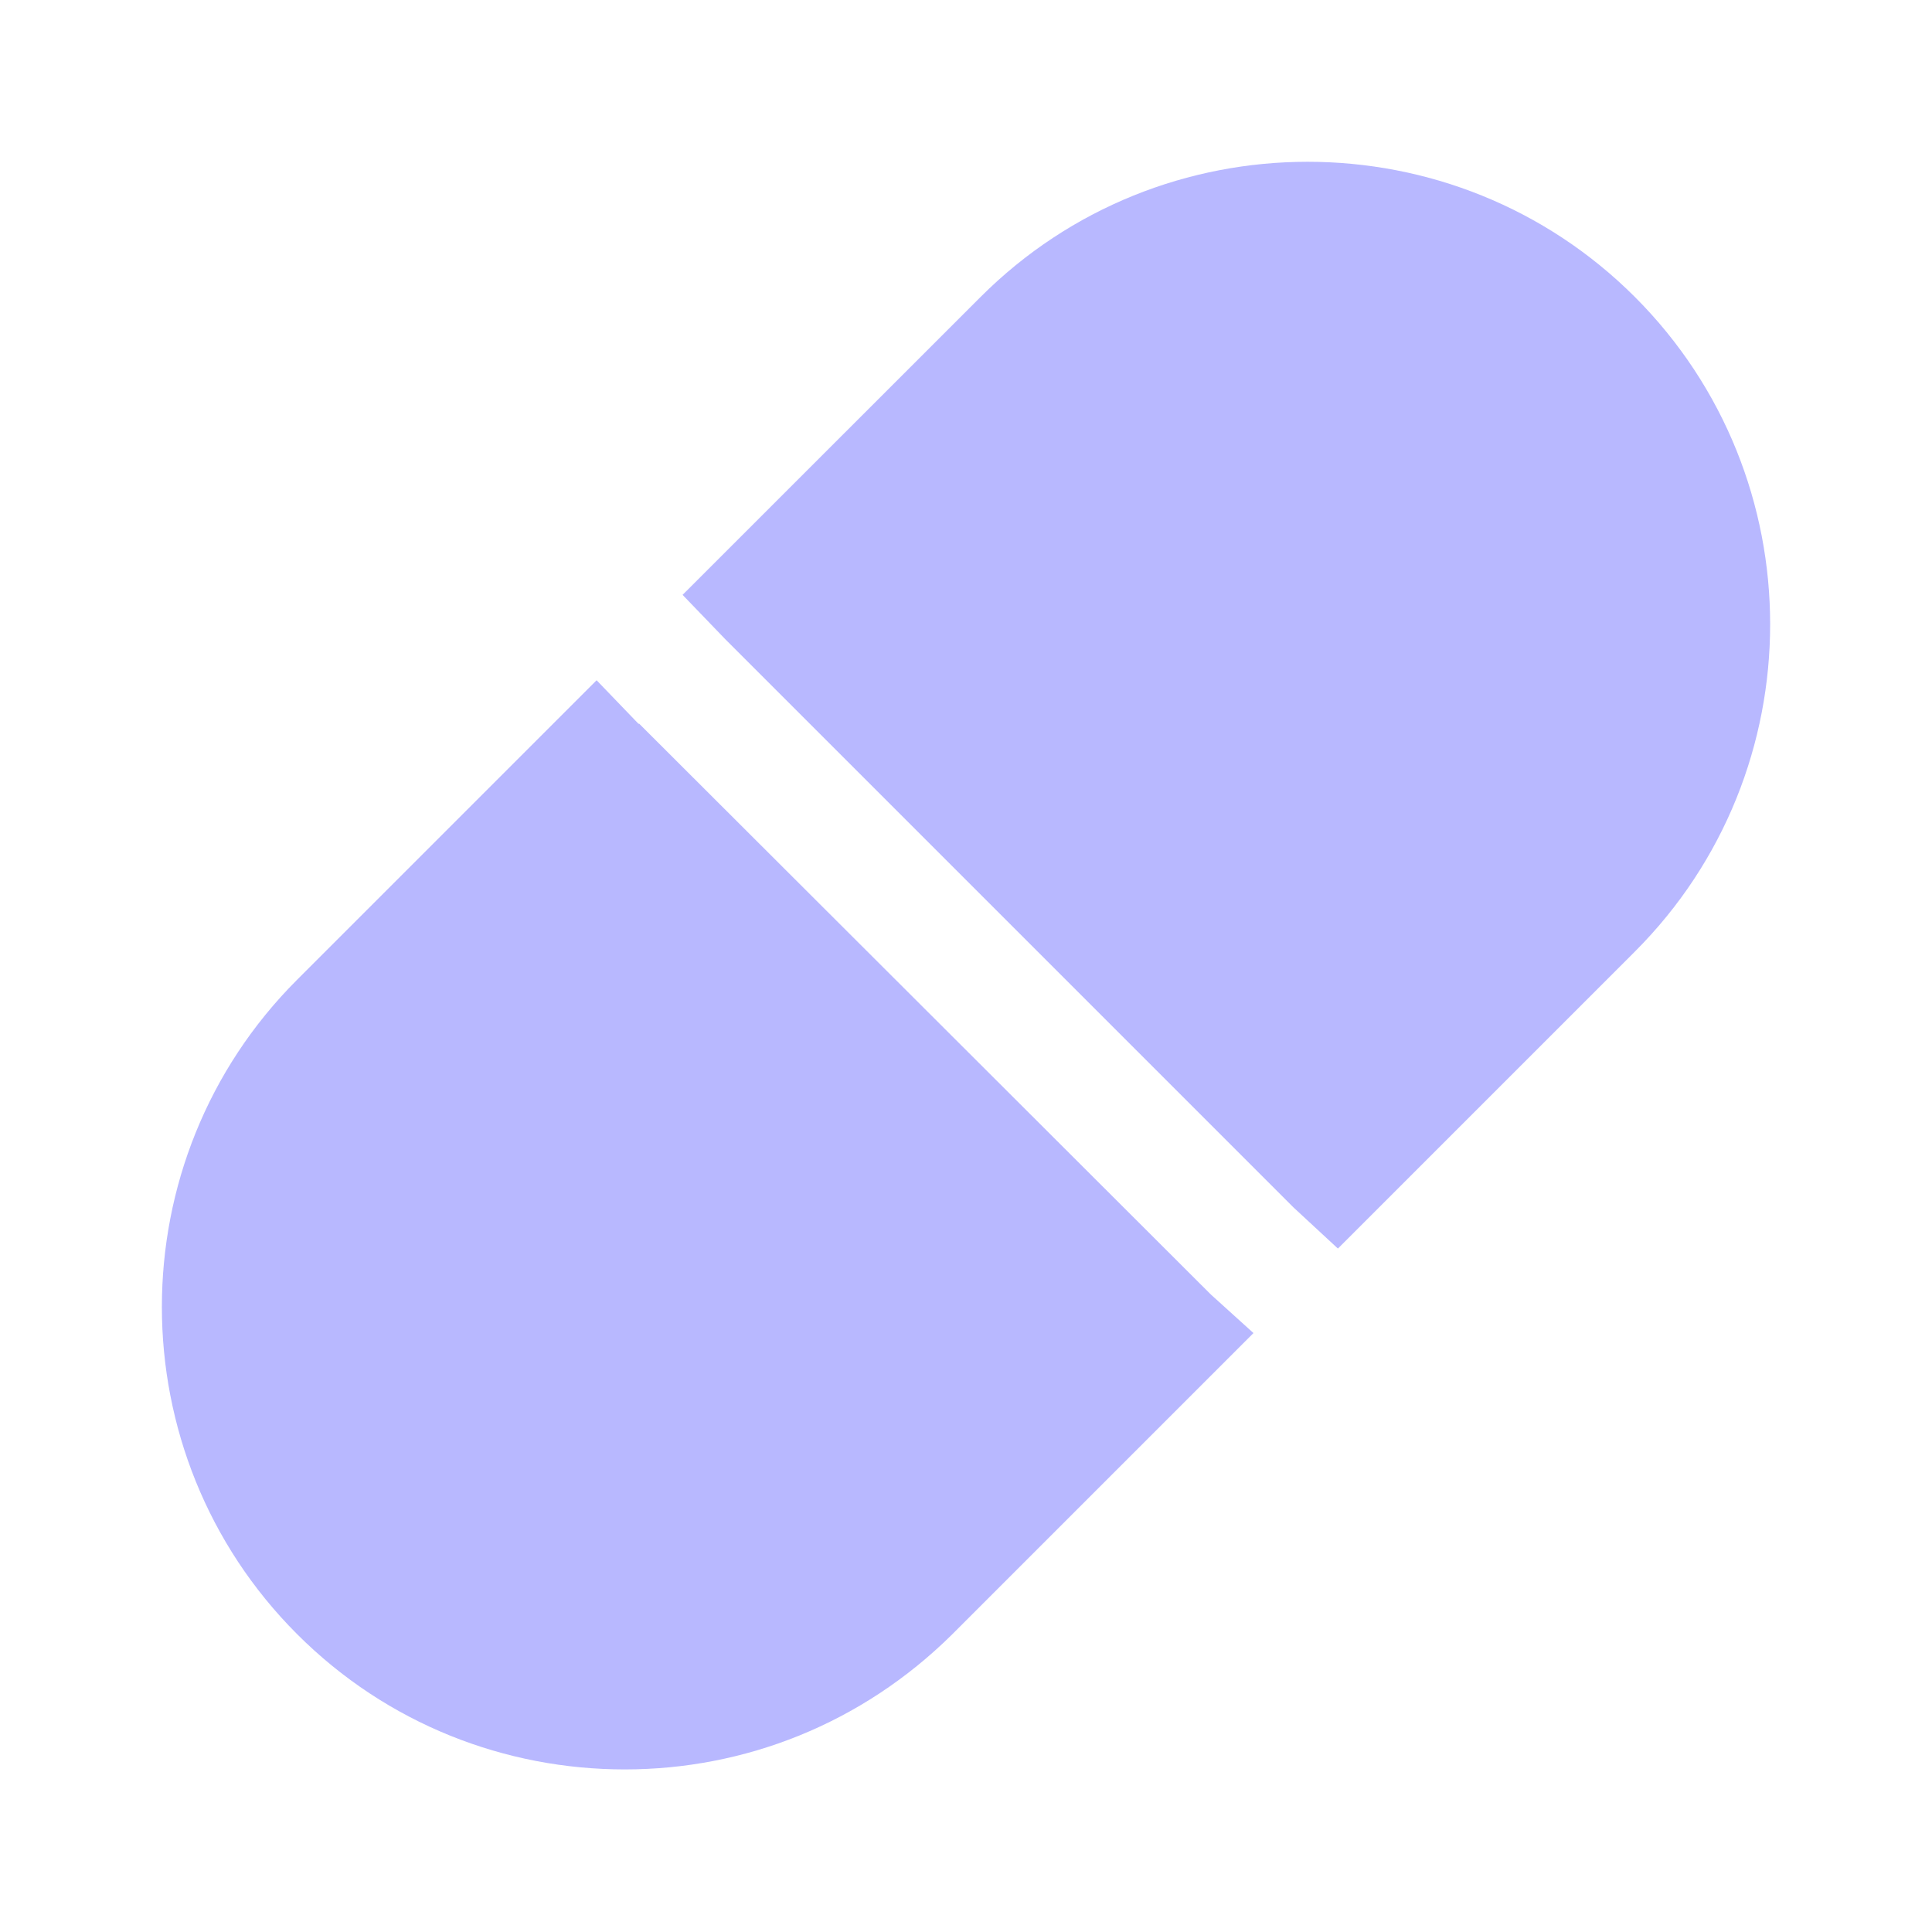
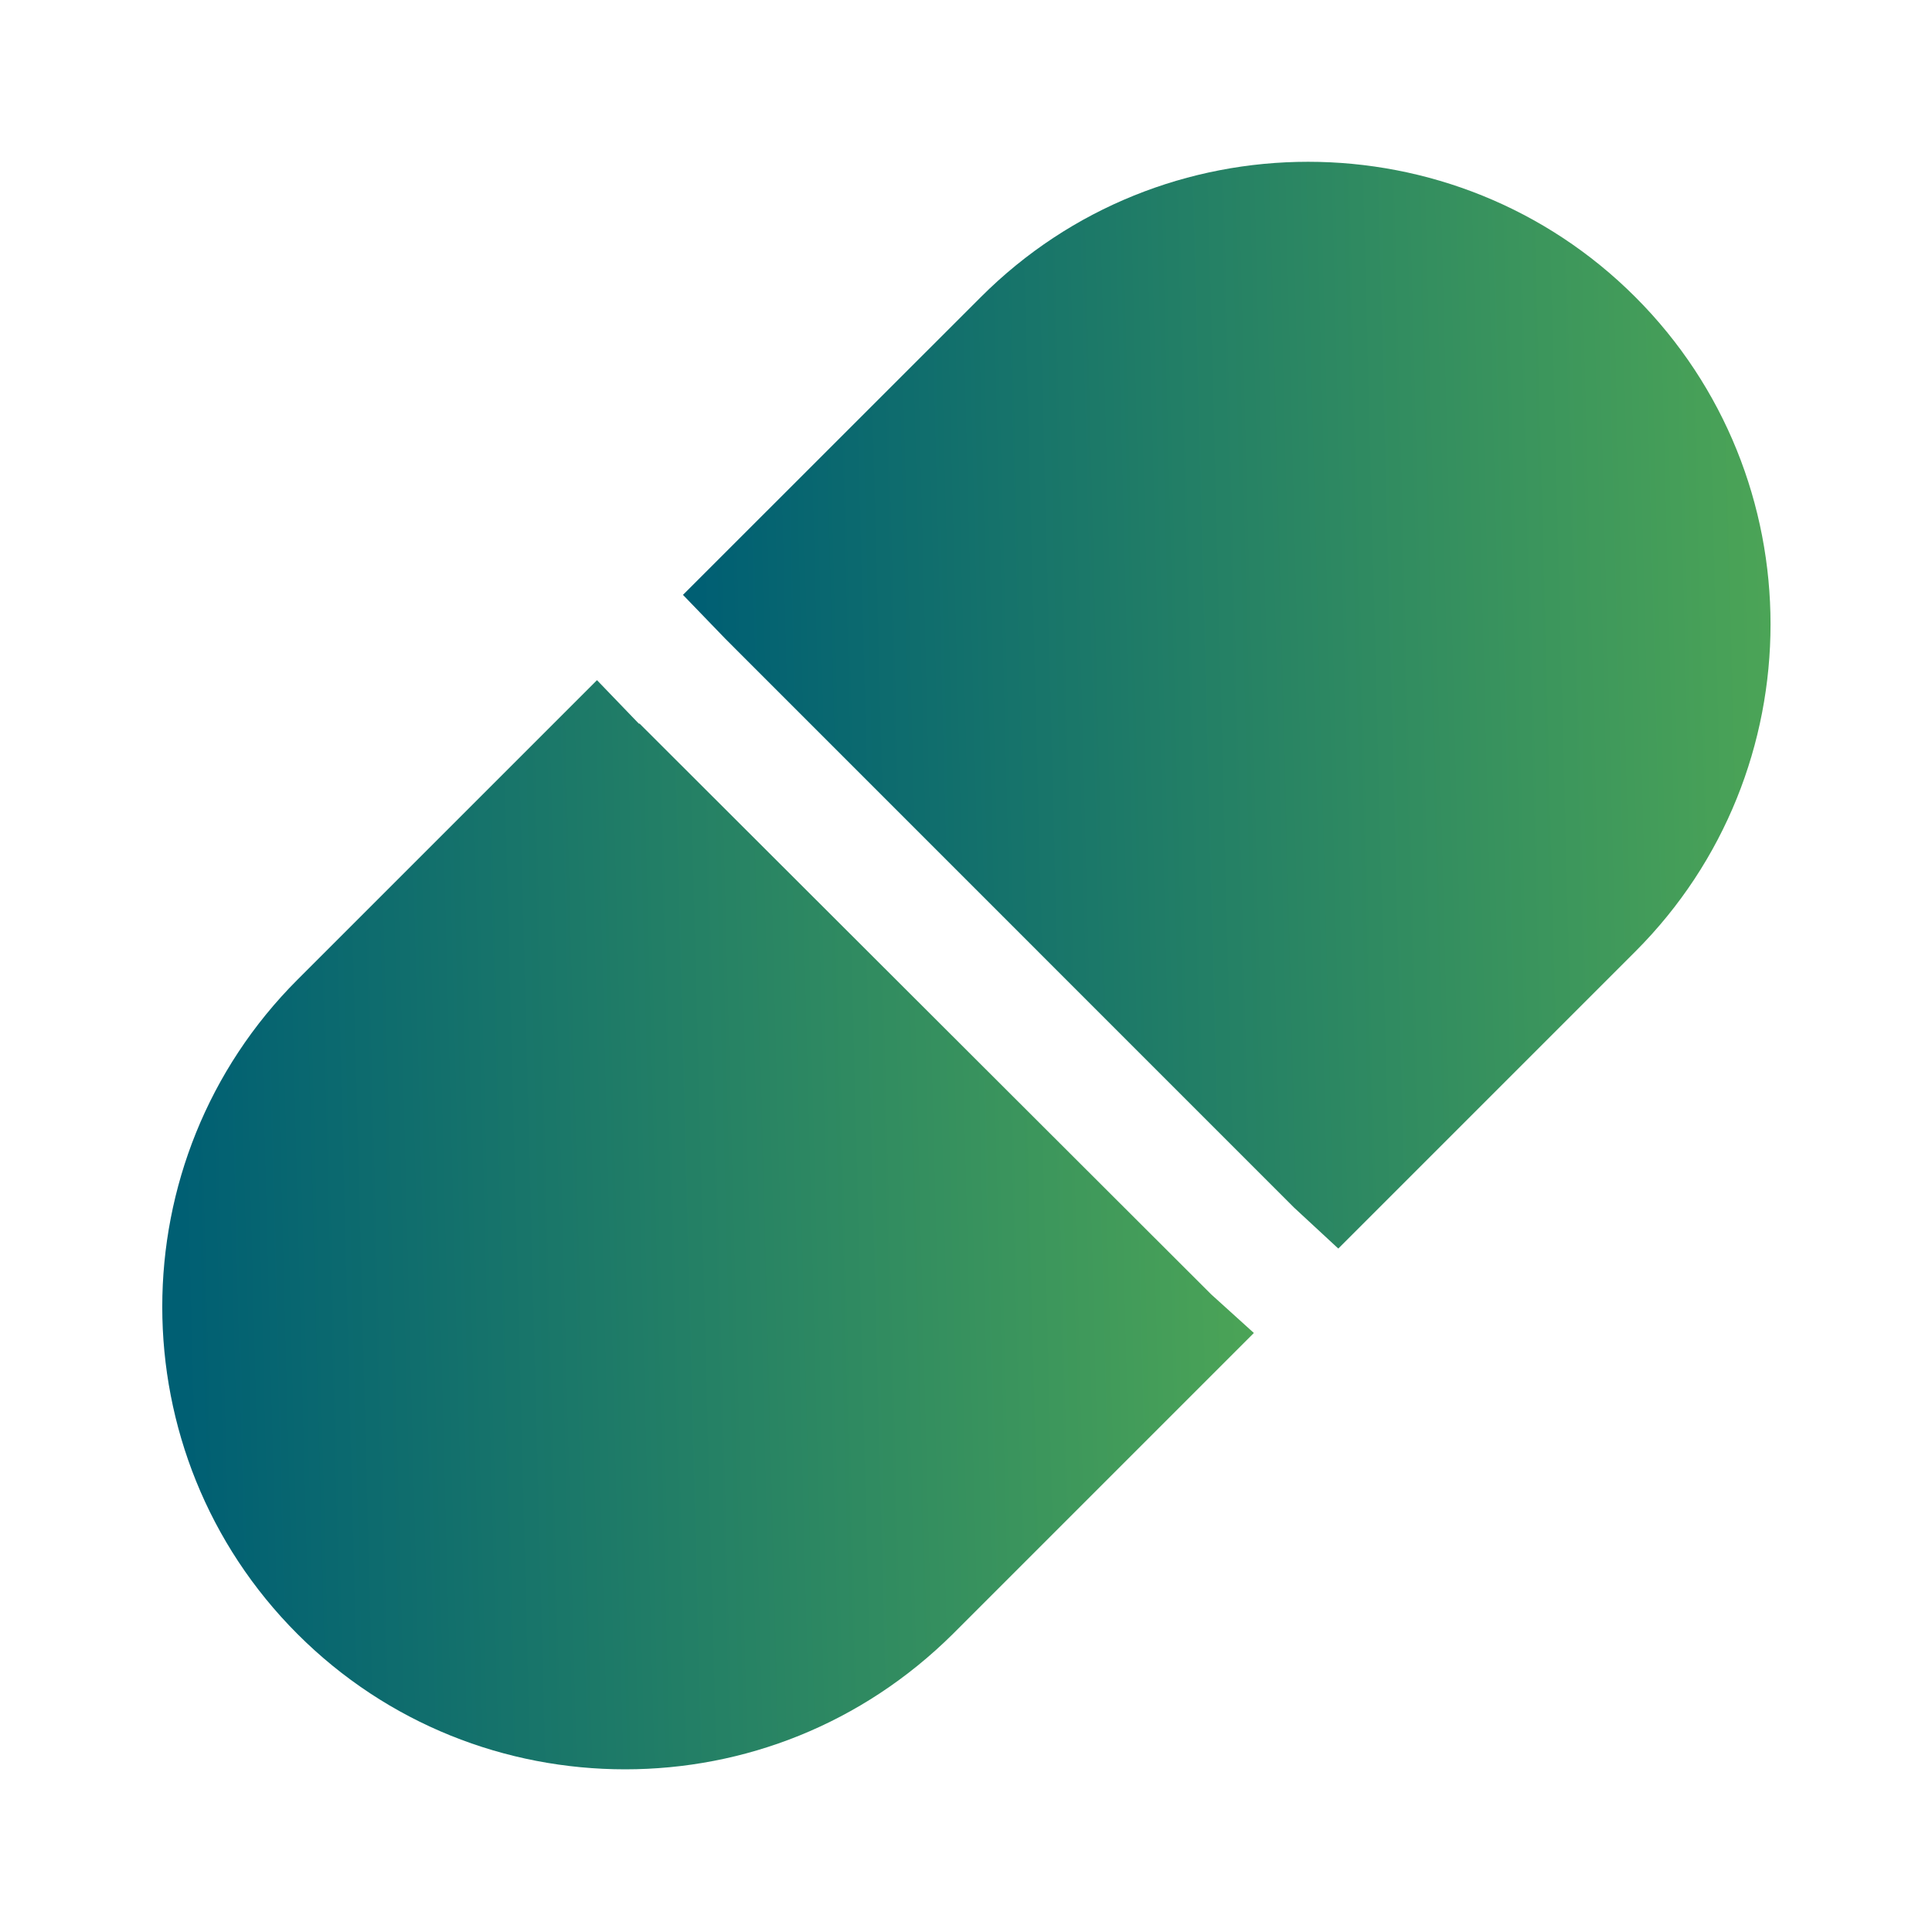
<svg xmlns="http://www.w3.org/2000/svg" width="20" height="20" viewBox="0 0 20 20" fill="none">
-   <path d="M16.925 3.075C15.058 1.208 12.016 1.208 10.15 3.075L7.066 6.158L7.508 6.617L13.391 12.5L13.85 12.925L16.925 9.85C18.791 7.983 18.791 4.942 16.925 3.075Z" fill="#B8B8FF" />
-   <path d="M6.609 7.492L6.176 7.042L3.076 10.142C1.209 12.008 1.209 15.05 3.076 16.917C4.009 17.85 5.234 18.317 6.467 18.317C7.701 18.317 8.917 17.85 9.859 16.917L12.976 13.8L12.534 13.4L6.617 7.492H6.609Z" fill="#B8B8FF" />
+   <path d="M16.929 3.075C15.062 1.208 12.02 1.208 10.154 3.075L7.07 6.158L7.512 6.616L13.395 12.5L13.854 12.925L16.929 9.85C18.795 7.983 18.795 4.941 16.929 3.075Z" fill="url(#paint0_linear_3941_275784)" />
+   <path d="M6.613 7.491L6.18 7.041L3.08 10.141C1.213 12.008 1.213 15.049 3.08 16.916C4.013 17.849 5.238 18.316 6.471 18.316C7.705 18.316 8.921 17.849 9.863 16.916L12.98 13.799L12.538 13.399L6.621 7.491H6.613Z" fill="url(#paint1_linear_3941_275784)" />
+   <defs>
+     <linearGradient id="paint0_linear_3941_275784" x1="7.401" y1="12.3" x2="23.269" y2="11.889" gradientUnits="userSpaceOnUse">
+       <stop stop-color="#005F73" />
+       <stop offset="1" stop-color="#6CC24A" />
+     </linearGradient>
+     <linearGradient id="paint1_linear_3941_275784" x1="2.011" y1="17.69" x2="17.938" y2="17.276" gradientUnits="userSpaceOnUse">
+       <stop stop-color="#005F73" />
+       <stop offset="1" stop-color="#6CC24A" />
+     </linearGradient>
+   </defs>
</svg>
